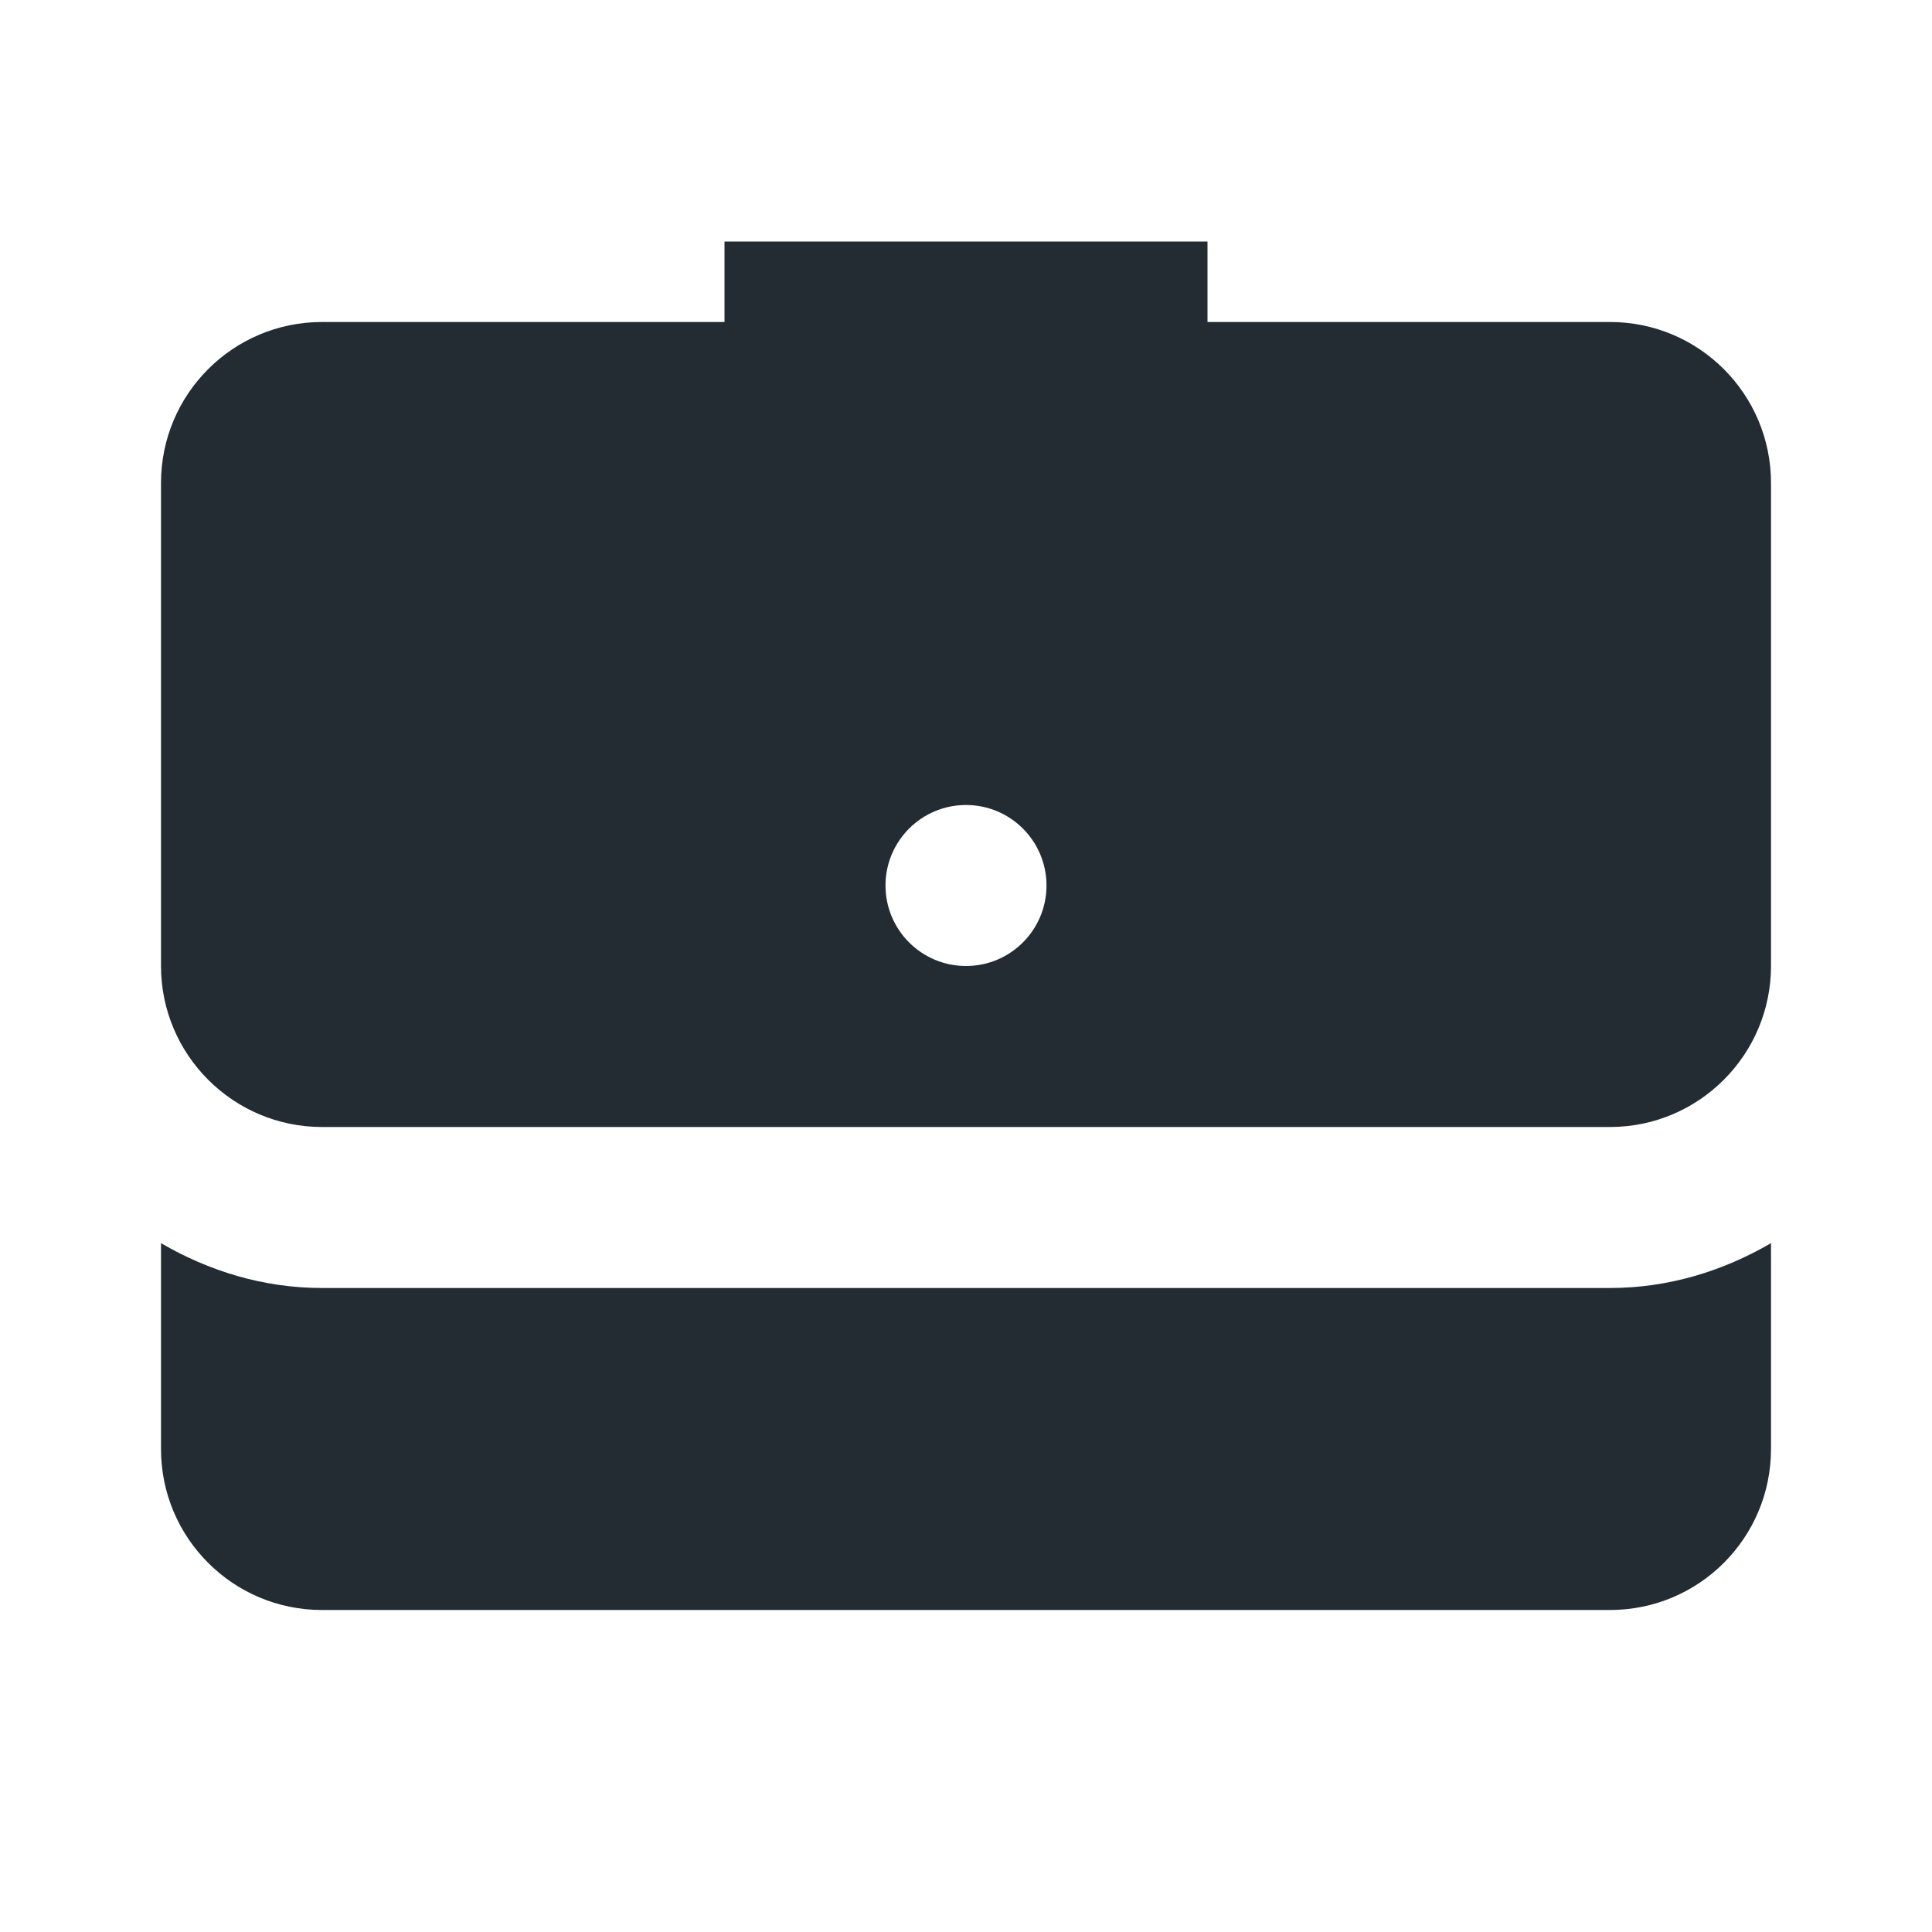
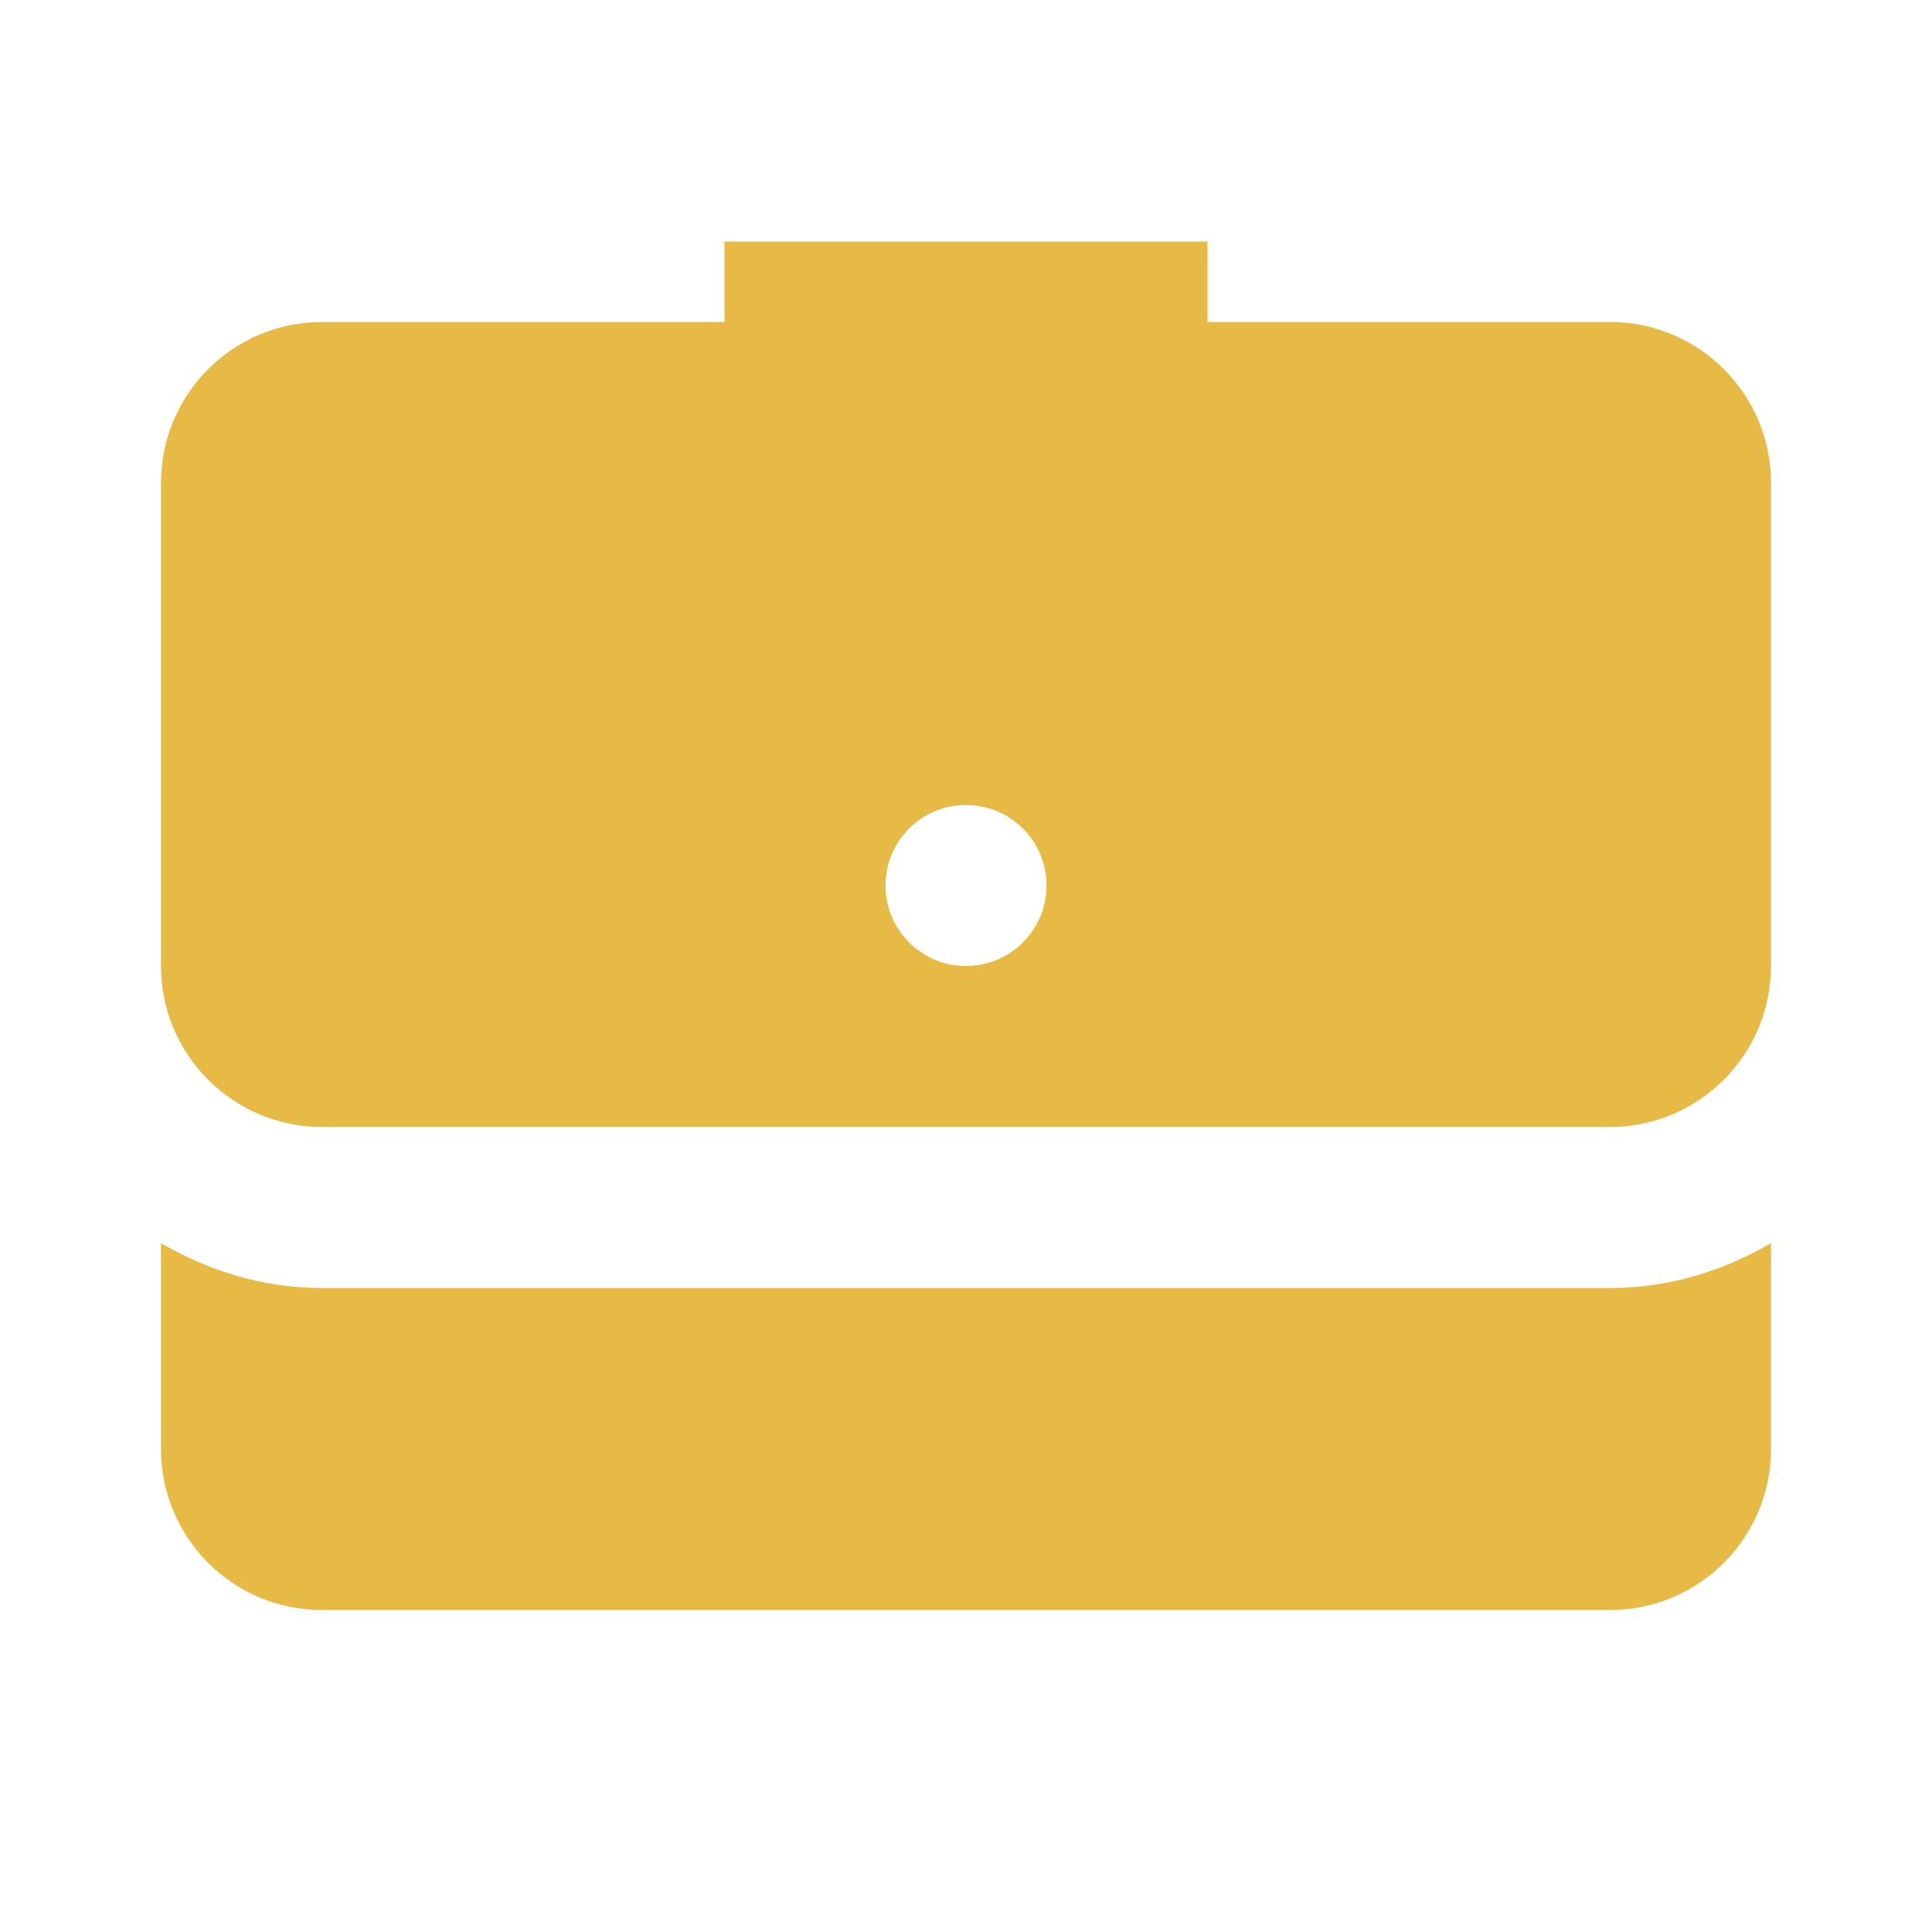
- <svg xmlns="http://www.w3.org/2000/svg" fill="#232C33" viewBox="0 0 24 24" width="70px" height="70px">
+ <svg xmlns="http://www.w3.org/2000/svg" fill="#E6BA45" viewBox="0 0 24 24" width="70px" height="70px">
  <path d="M 9 3 L 9 4 L 4 4 C 2.895 4 2 4.895 2 6 L 2 12 C 2 13.103 2.897 14 4 14 L 20 14 C 21.103 14 22 13.103 22 12 L 22 6 C 22 4.895 21.105 4 20 4 L 15 4 L 15 3 L 9 3 z M 12 10 C 12.552 10 13 10.448 13 11 C 13 11.552 12.552 12 12 12 C 11.448 12 11 11.552 11 11 C 11 10.448 11.448 10 12 10 z M 2 15.443 L 2 18 C 2 19.105 2.895 20 4 20 L 20 20 C 21.105 20 22 19.105 22 18 L 22 15.443 C 21.409 15.787 20.732 16 20 16 L 4 16 C 3.268 16 2.591 15.787 2 15.443 z" />
</svg>
